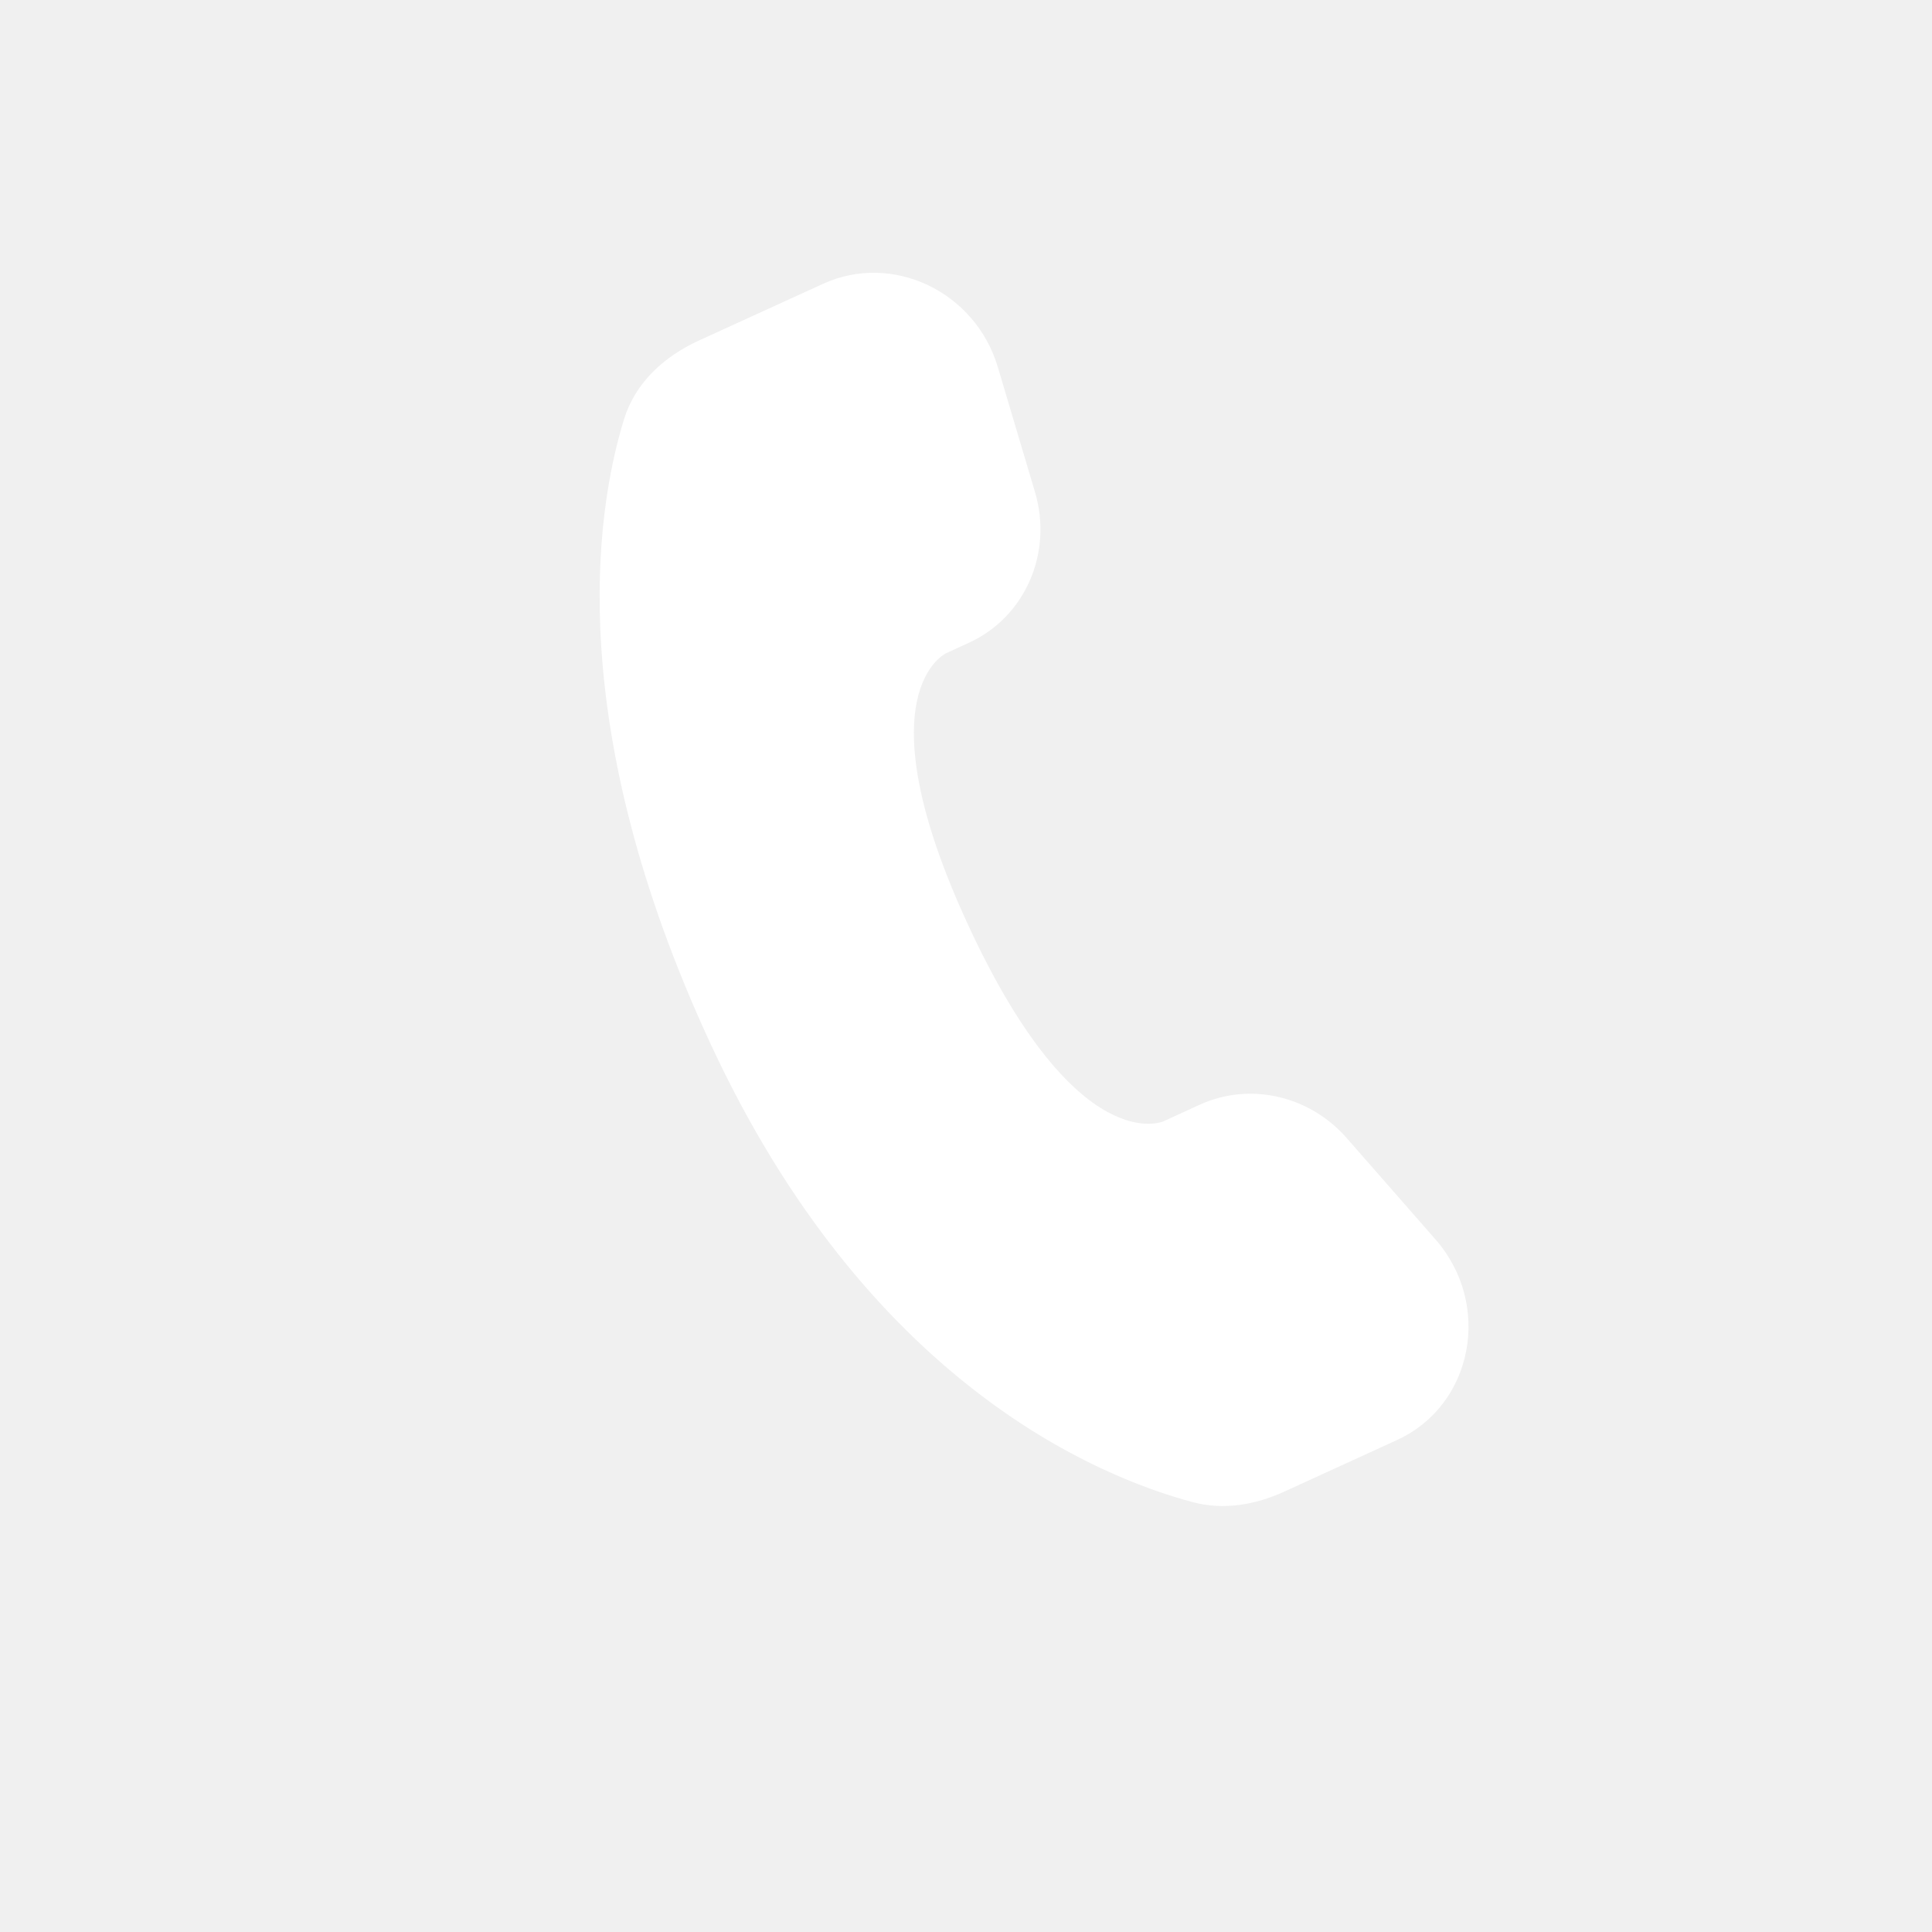
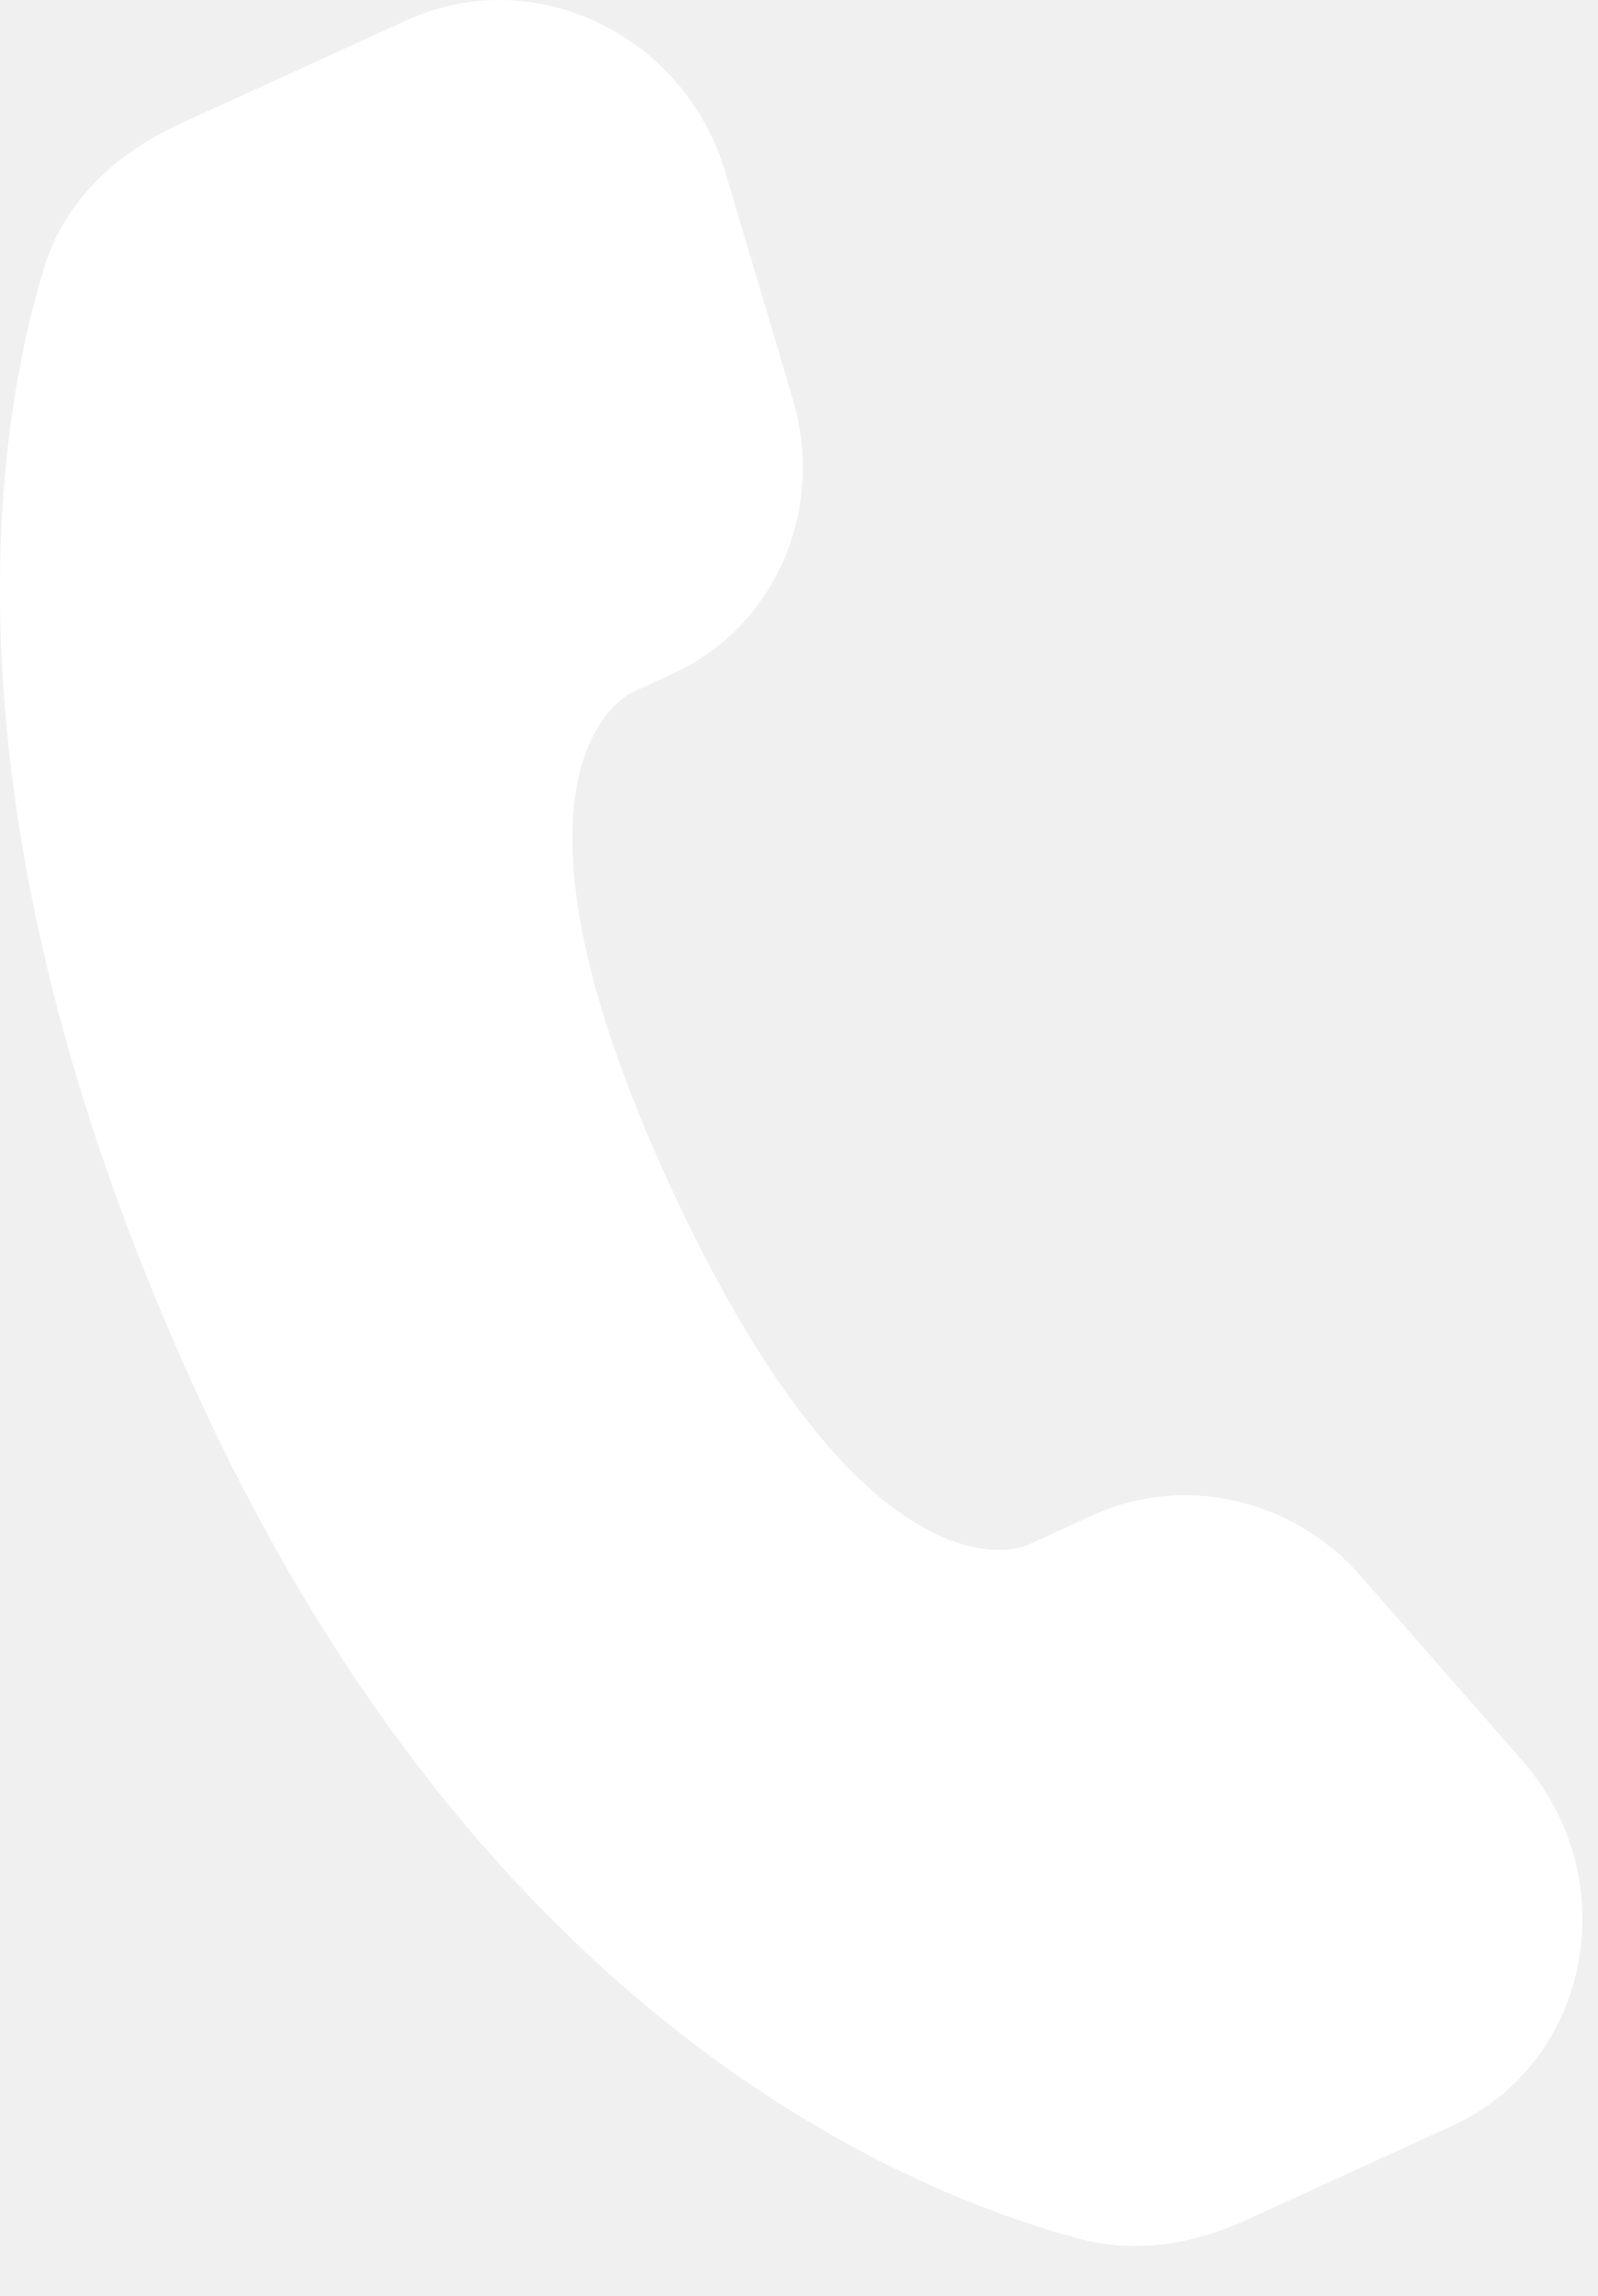
- <svg xmlns="http://www.w3.org/2000/svg" width="52" height="52" viewBox="0 0 52 52" fill="none">
-   <g clip-path="url(#clip0_10_383)">
-     <path d="M32.289 29.734L31.316 30.18C31.316 30.18 29.002 31.237 26.077 24.938C23.152 18.639 25.466 17.581 25.466 17.581L26.079 17.299C27.589 16.61 28.345 14.885 27.856 13.24L26.857 9.882C26.251 7.846 24.023 6.784 22.153 7.639L18.797 9.172C17.871 9.598 17.096 10.303 16.793 11.292C16.017 13.826 15.17 19.576 19.133 28.113C23.337 37.166 29.471 39.728 32.105 40.431C32.94 40.653 33.791 40.502 34.564 40.148L37.599 38.759C39.65 37.823 40.171 35.111 38.636 33.359L36.249 30.633C35.242 29.483 33.635 29.119 32.289 29.734Z" fill="white" />
-   </g>
-   <defs>
-     <clipPath id="clip0_10_383">
-       <rect width="40" height="40" fill="white" transform="translate(13.8508) rotate(20.2594)" />
-     </clipPath>
-   </defs>
+ <svg xmlns="http://www.w3.org/2000/svg" width="100%" height="100%" viewBox="0 0 16 23" version="1.1" xml:space="preserve" style="fill-rule:evenodd;clip-rule:evenodd;stroke-linejoin:round;stroke-miterlimit:2;">
+   <path d="M10.947,15.179l-0.66,0.302c0,-0 -1.568,0.716 -3.551,-3.553c-1.982,-4.27 -0.414,-4.987 -0.414,-4.987l0.415,-0.191c1.024,-0.467 1.537,-1.637 1.205,-2.751l-0.677,-2.277c-0.411,-1.38 -1.921,-2.1 -3.189,-1.52l-2.274,1.039c-0.628,0.288 -1.154,0.766 -1.359,1.437c-0.526,1.717 -1.1,5.615 1.586,11.402c2.85,6.136 7.007,7.873 8.793,8.349c0.566,0.151 1.143,0.049 1.667,-0.192l2.057,-0.941c1.39,-0.634 1.744,-2.473 0.703,-3.66l-1.618,-1.848c-0.683,-0.78 -1.772,-1.026 -2.684,-0.609Z" style="fill:#fff;fill-rule:nonzero;" />
</svg>
